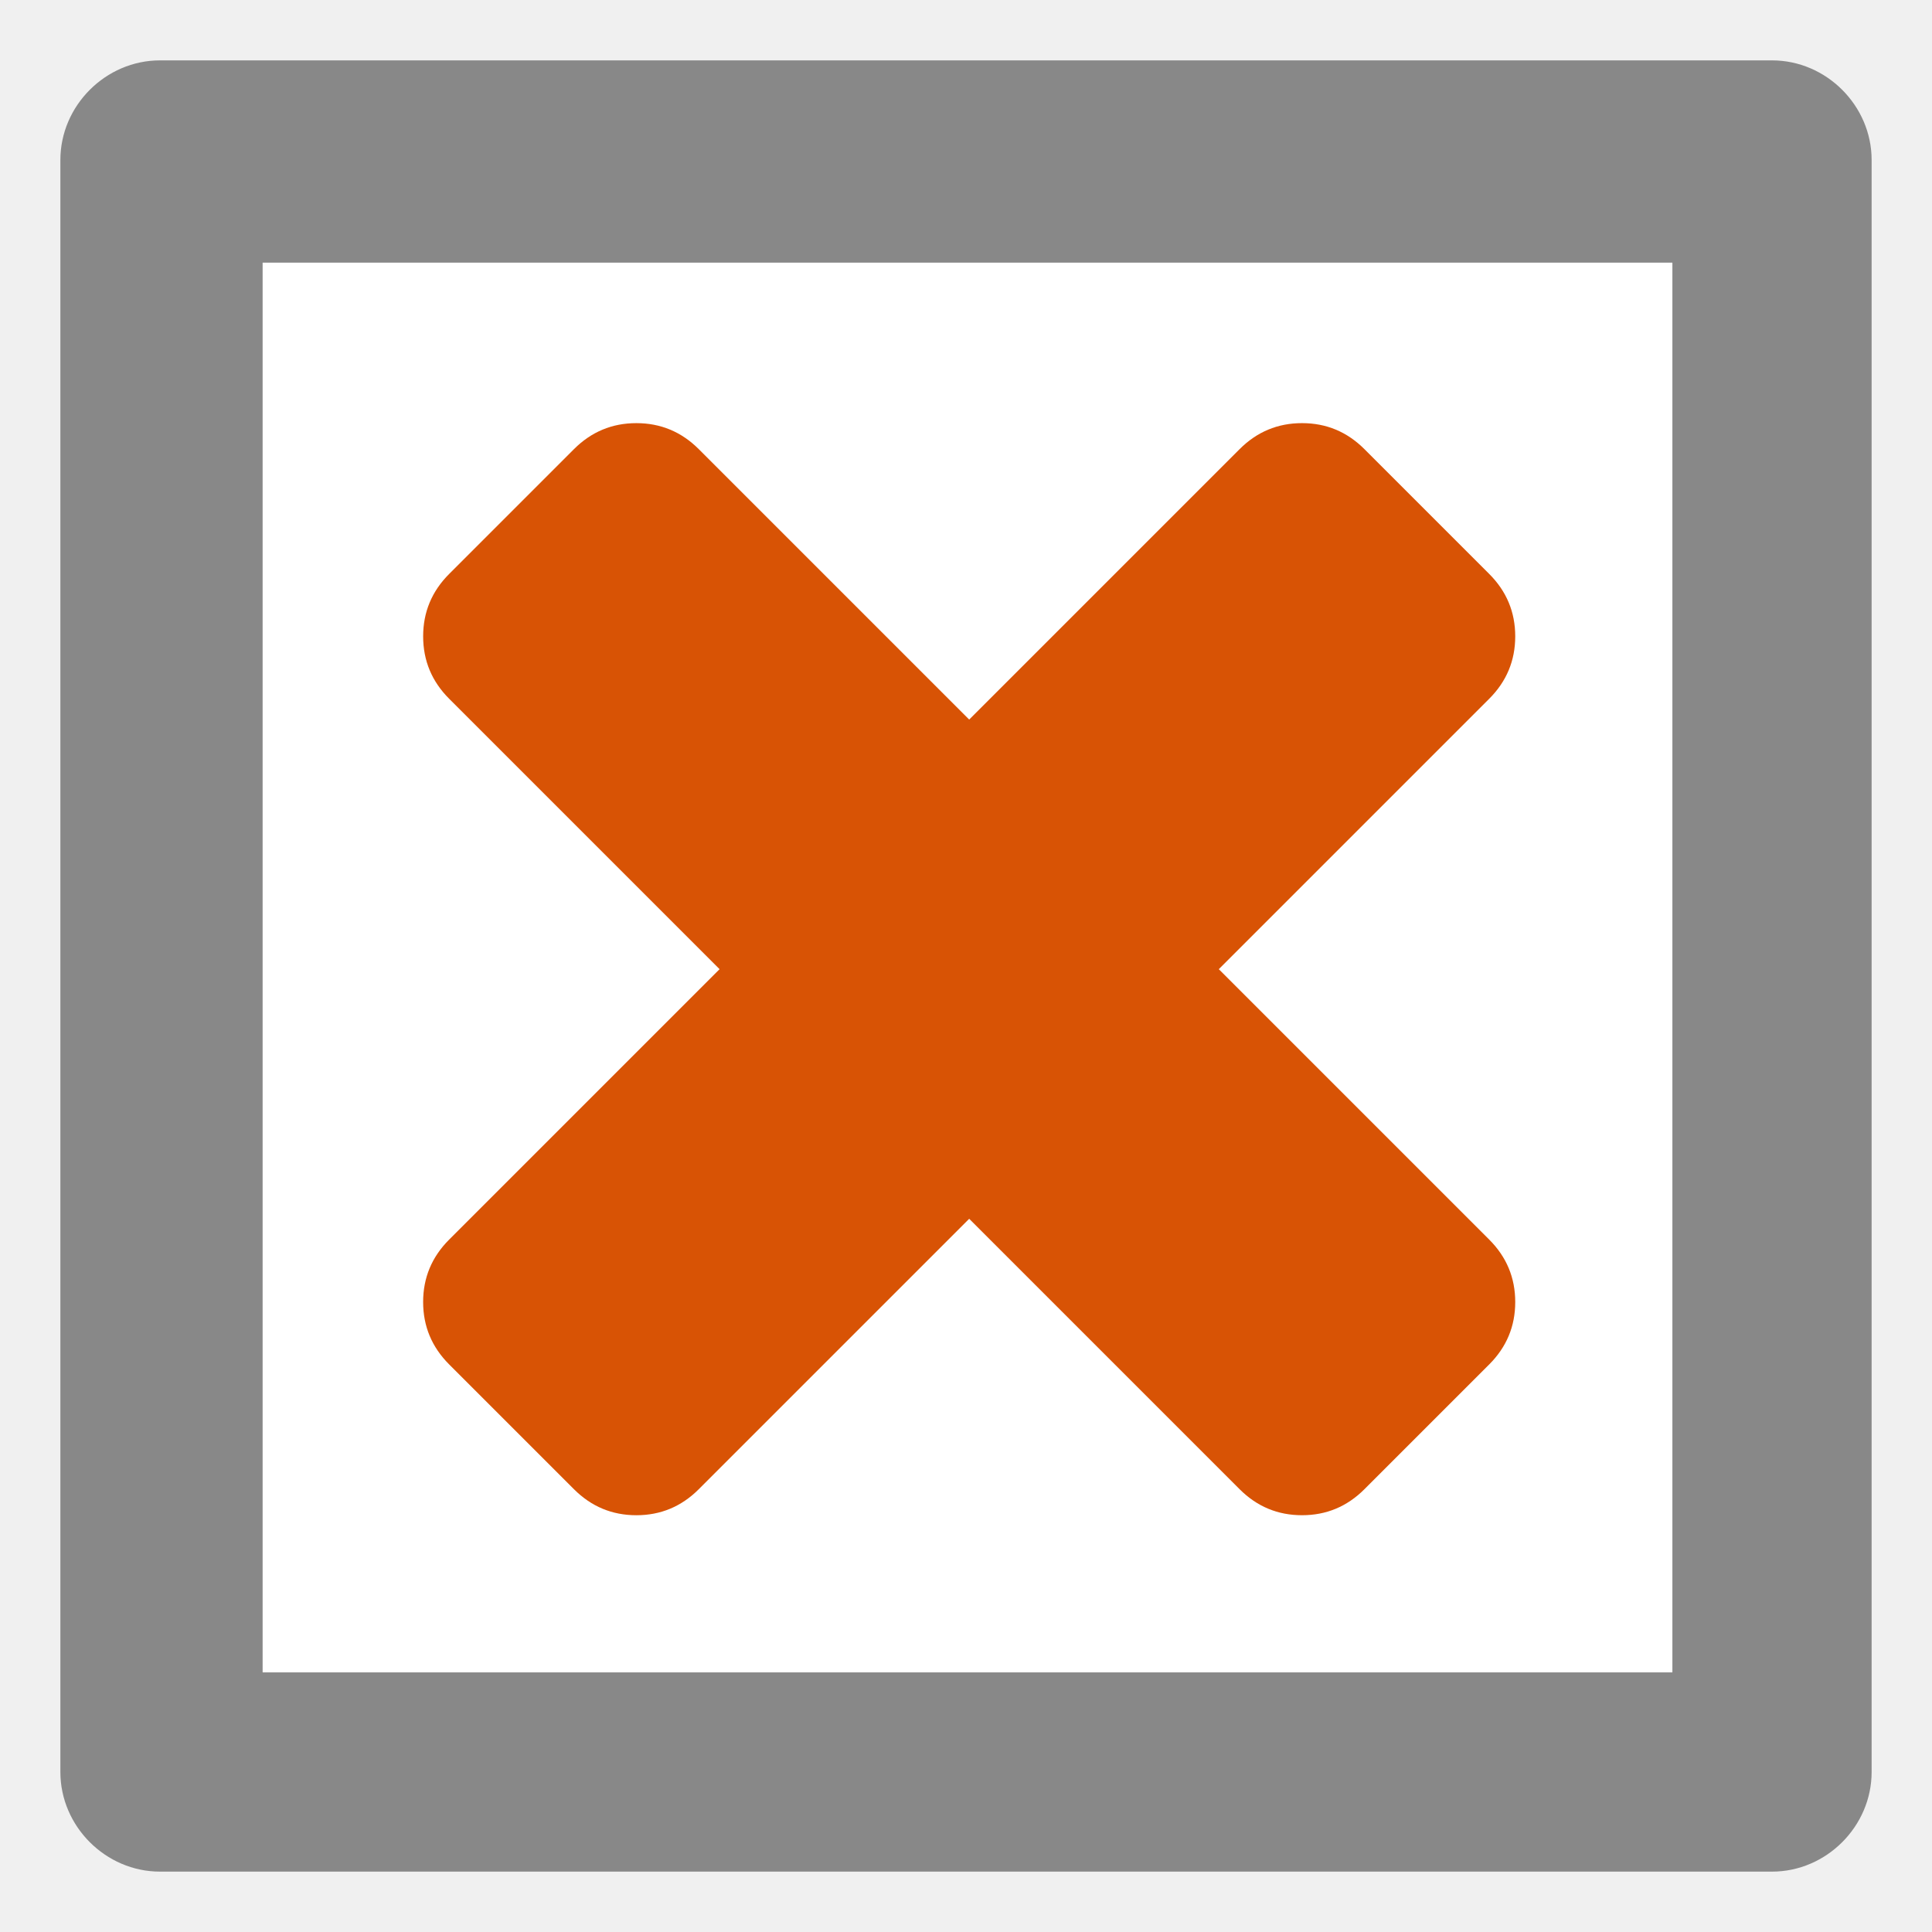
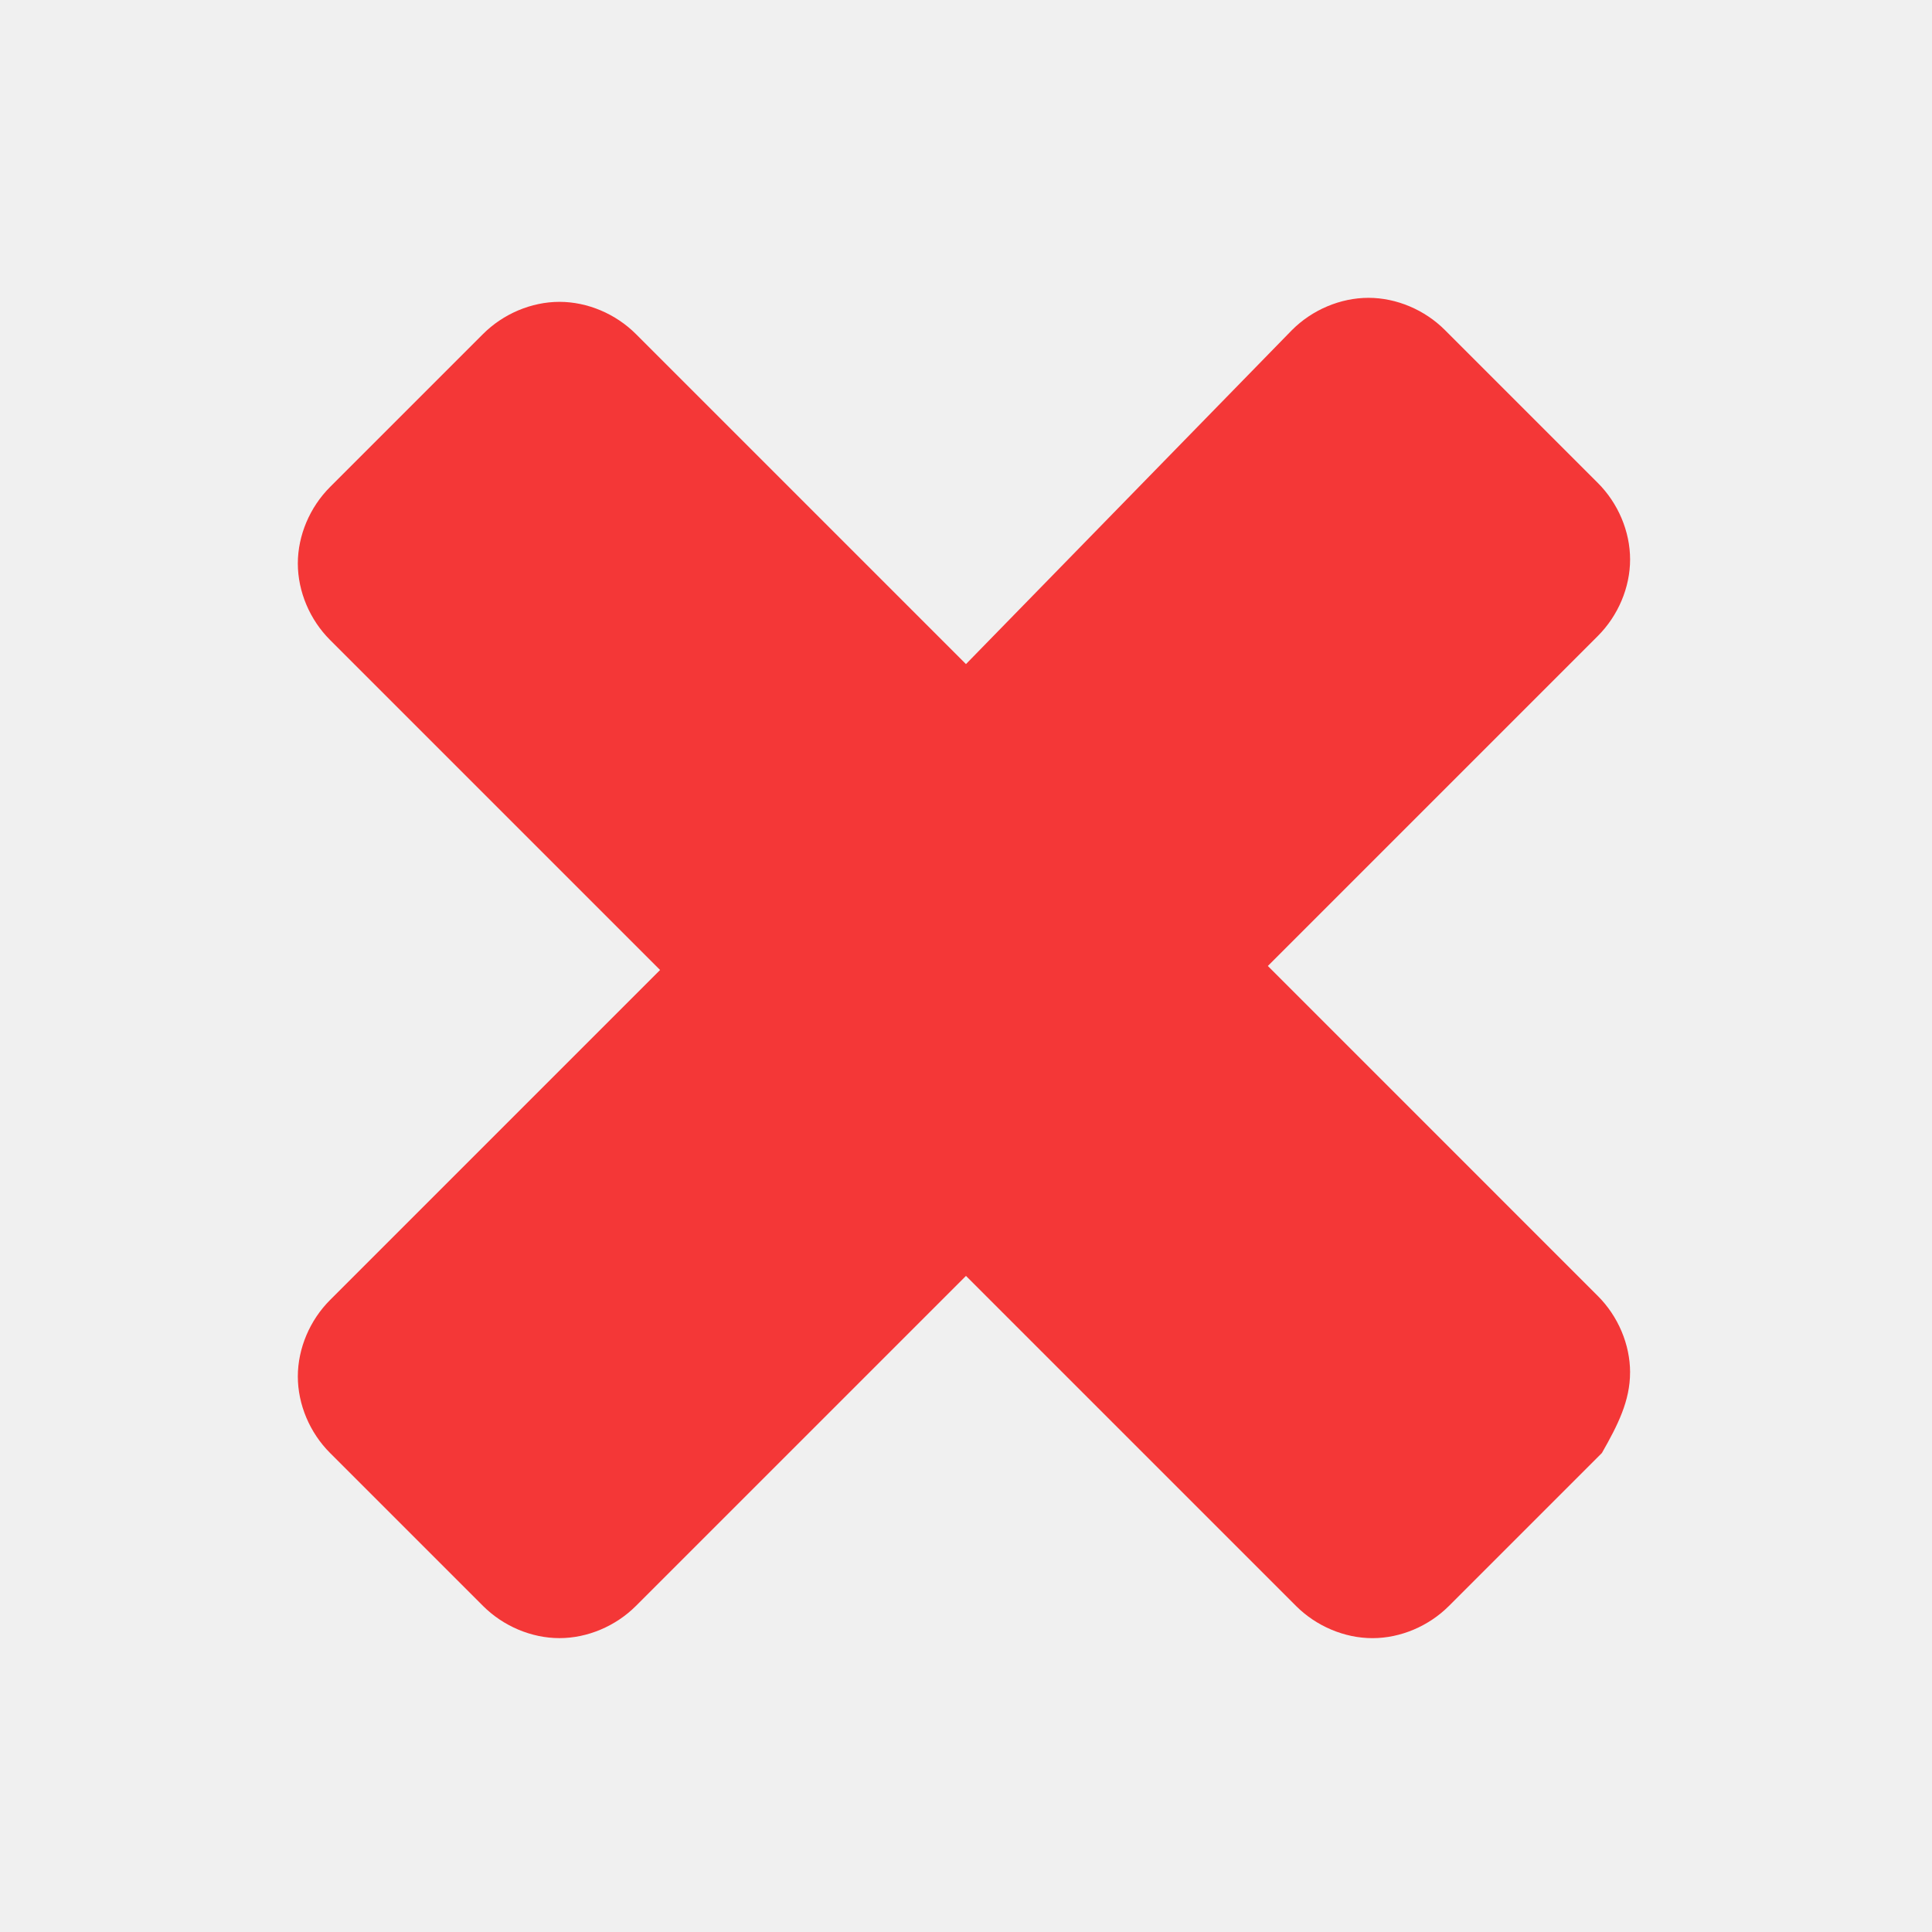
<svg xmlns="http://www.w3.org/2000/svg" viewBox="0 0 64 64" width="64" height="64">
-   <path fill="#fff" d="M8 8h48v48H8z" />
-   <path fill="#888" d="M2 5.3C2 3.5 3.5 2 5.3 2h53.4C60.5 2 62 3.5 62 5.3v53.4c0 1.8-1.5 3.3-3.3 3.3H5.3C3.5 62 2 60.5 2 58.7V5.3zm6.7 3.4v46.7h46.7V8.7H8.7z" />
-   <g transform="scale(1.3333)">
-     <path d="m394 154.175c-5.331-5.33-11.806-7.994-19.417-7.994h-118.772v-118.775c0-7.611-2.666-14.084-7.994-19.414-5.329-5.326-11.797-7.992-19.419-7.992h-54.812c-7.612 0-14.084 2.663-19.414 7.993s-7.994 11.803-7.994 19.414v118.775h-118.771c-7.611 0-14.084 2.664-19.414 7.994s-7.993 11.797-7.993 19.413v54.819c0 7.618 2.662 14.086 7.992 19.411 5.33 5.332 11.803 7.994 19.414 7.994h118.771v118.777c0 7.611 2.664 14.089 7.994 19.417 5.33 5.325 11.802 7.987 19.414 7.987h54.816c7.617 0 14.086-2.662 19.417-7.987 5.332-5.331 7.994-11.806 7.994-19.417v-118.777h118.77c7.618 0 14.089-2.662 19.417-7.994 5.329-5.325 7.994-11.793 7.994-19.411v-54.819c-.002-7.616-2.661-14.087-7.993-19.414z" fill="#d85305" transform="matrix(.05656854 .05656854 -.05656854 .05656854 24.08 1.339446)" />
-   </g>
+   <path d="M53.999 45.466c0-.933-.4-1.867-1.067-2.533L41.999 31.999l10.933-10.933c.667-.667 1.067-1.6 1.067-2.533 0-.933-.4-1.867-1.067-2.533l-5.067-5.067c-.667-.667-1.6-1.067-2.533-1.067-.933 0-1.867.4-2.533 1.067L31.999 21.999 21.066 11.066c-.667-.667-1.6-1.067-2.533-1.067-.933 0-1.867.4-2.533 1.067l-5.067 5.067c-.667.667-1.067 1.6-1.067 2.533 0 .933.4 1.867 1.067 2.533l10.933 10.933-10.933 10.933c-.667.667-1.067 1.6-1.067 2.533 0 .933.4 1.867 1.067 2.533l5.067 5.067c.667.667 1.6 1.067 2.533 1.067.933 0 1.867-.4 2.533-1.067L31.999 42.266l10.933 10.933c.667.667 1.6 1.067 2.533 1.067.933 0 1.867-.4 2.533-1.067l5.067-5.067c.533-.933.933-1.733.933-2.667z" fill="#f43737" />
</svg>
